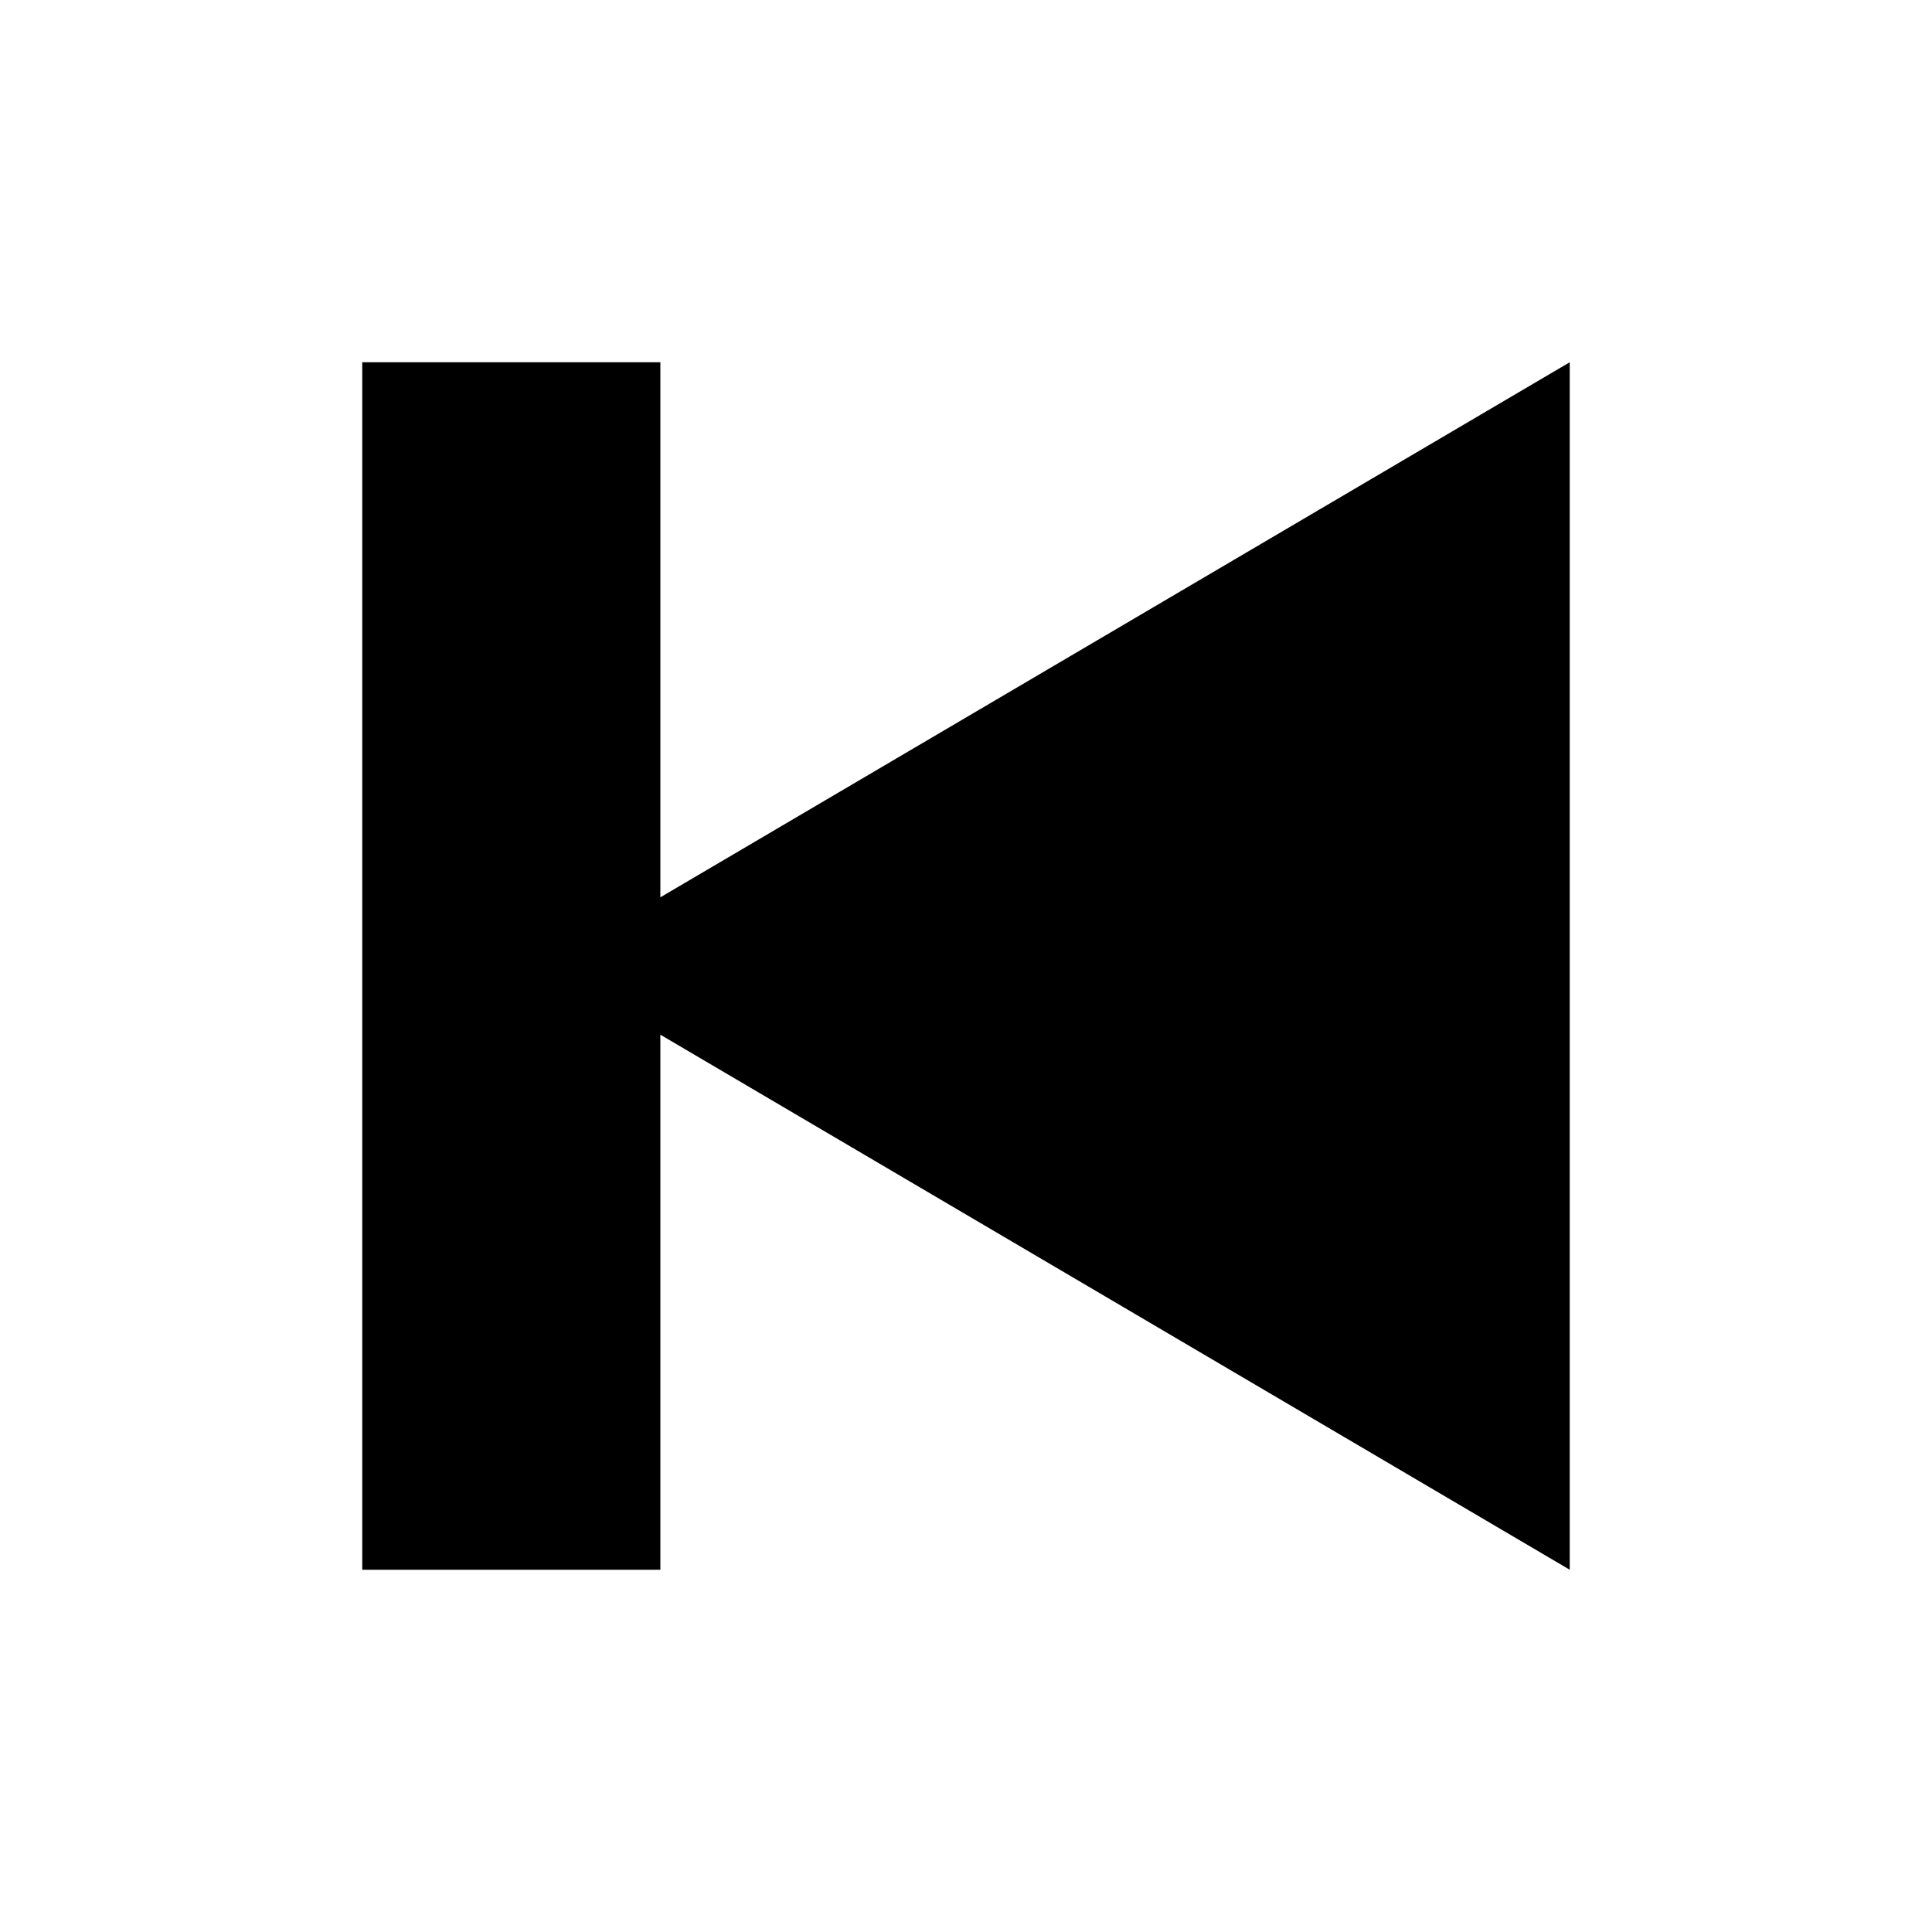
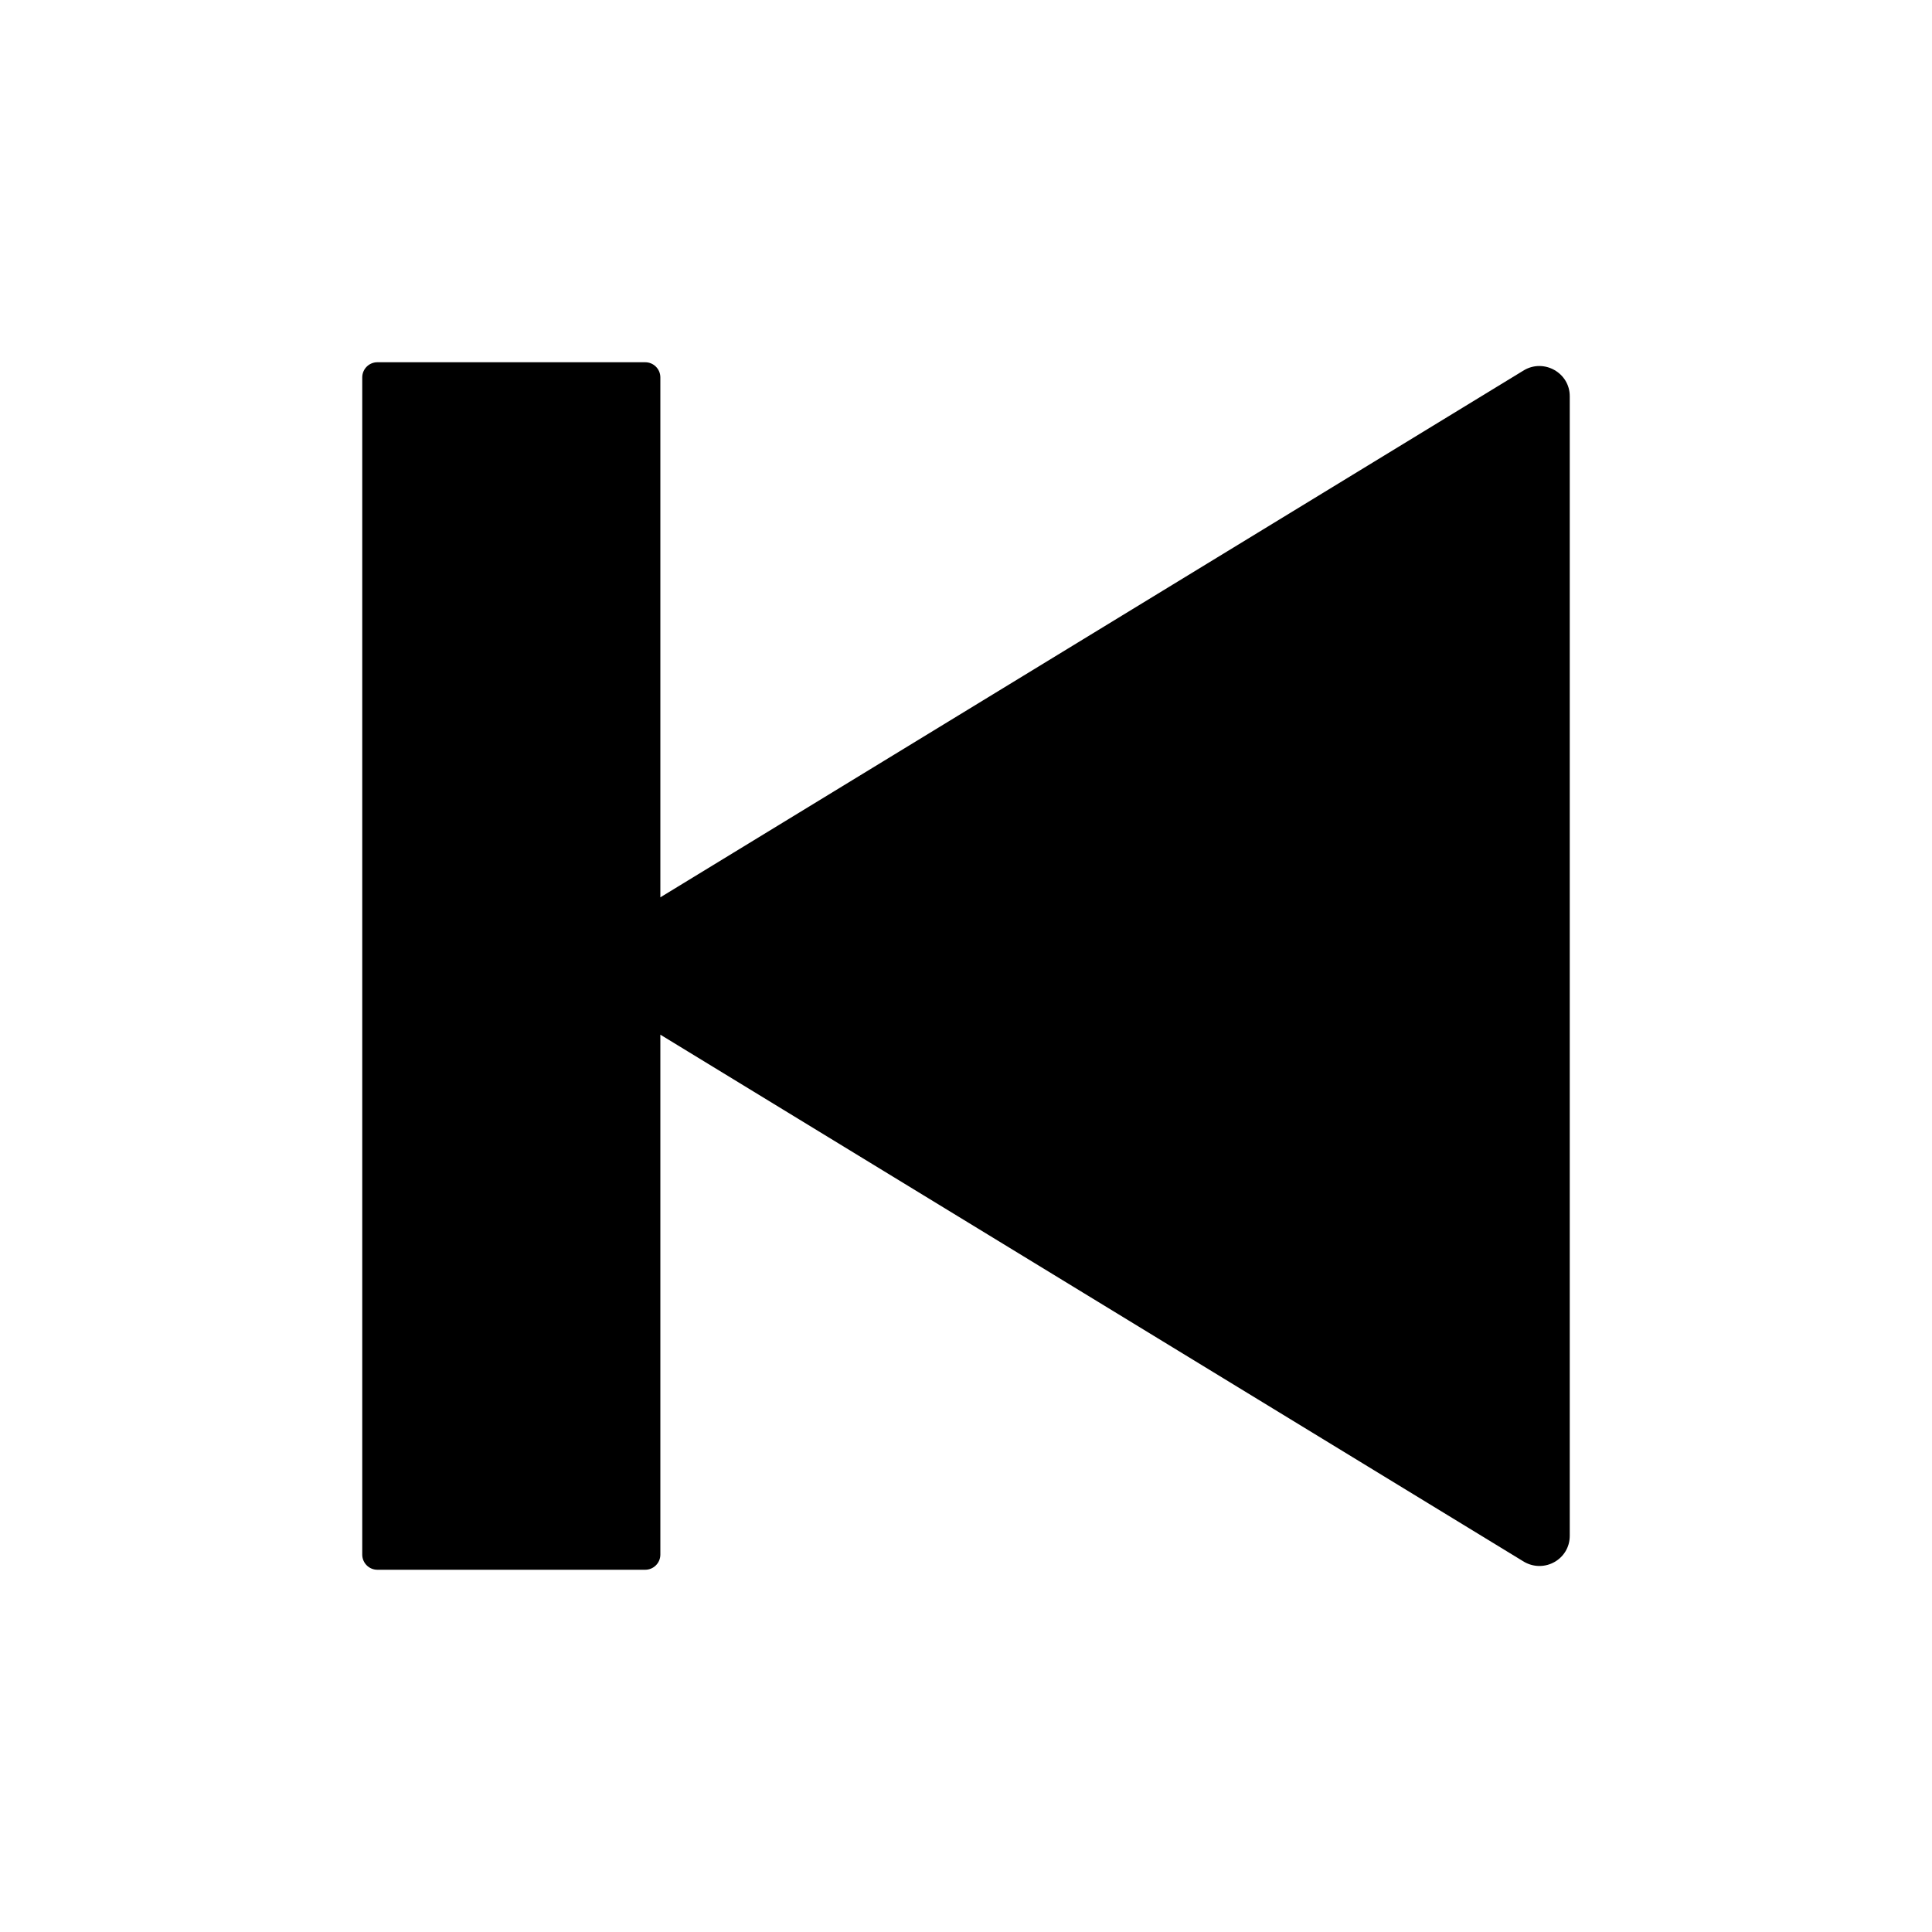
- <svg xmlns="http://www.w3.org/2000/svg" version="1.1" id="Layer_1" x="0px" y="0px" width="512px" height="512px" viewBox="0 0 512 512" style="enable-background:new 0 0 512 512;" xml:space="preserve">
-   <path d="M96,96v320h79V274.2L416,416V96L175,237.8V96H96z" />
+ <svg xmlns="http://www.w3.org/2000/svg" version="1.1" id="Layer_1" x="0px" y="0px" viewBox="0 0 512 512" style="enable-background:new 0 0 512 512;" xml:space="preserve">
+   <path d="M175,100v137.8L403.9,98.1c5.3-3.1,12.1,0.7,12.1,6.9v302c0,6.2-6.7,10-12.1,6.9L175,274.2V412c0,2.2-1.8,4-4,4h-71  c-2.2,0-4-1.8-4-4V100c0-2.2,1.8-4,4-4h71C173.2,96,175,97.8,175,100z" />
</svg>
